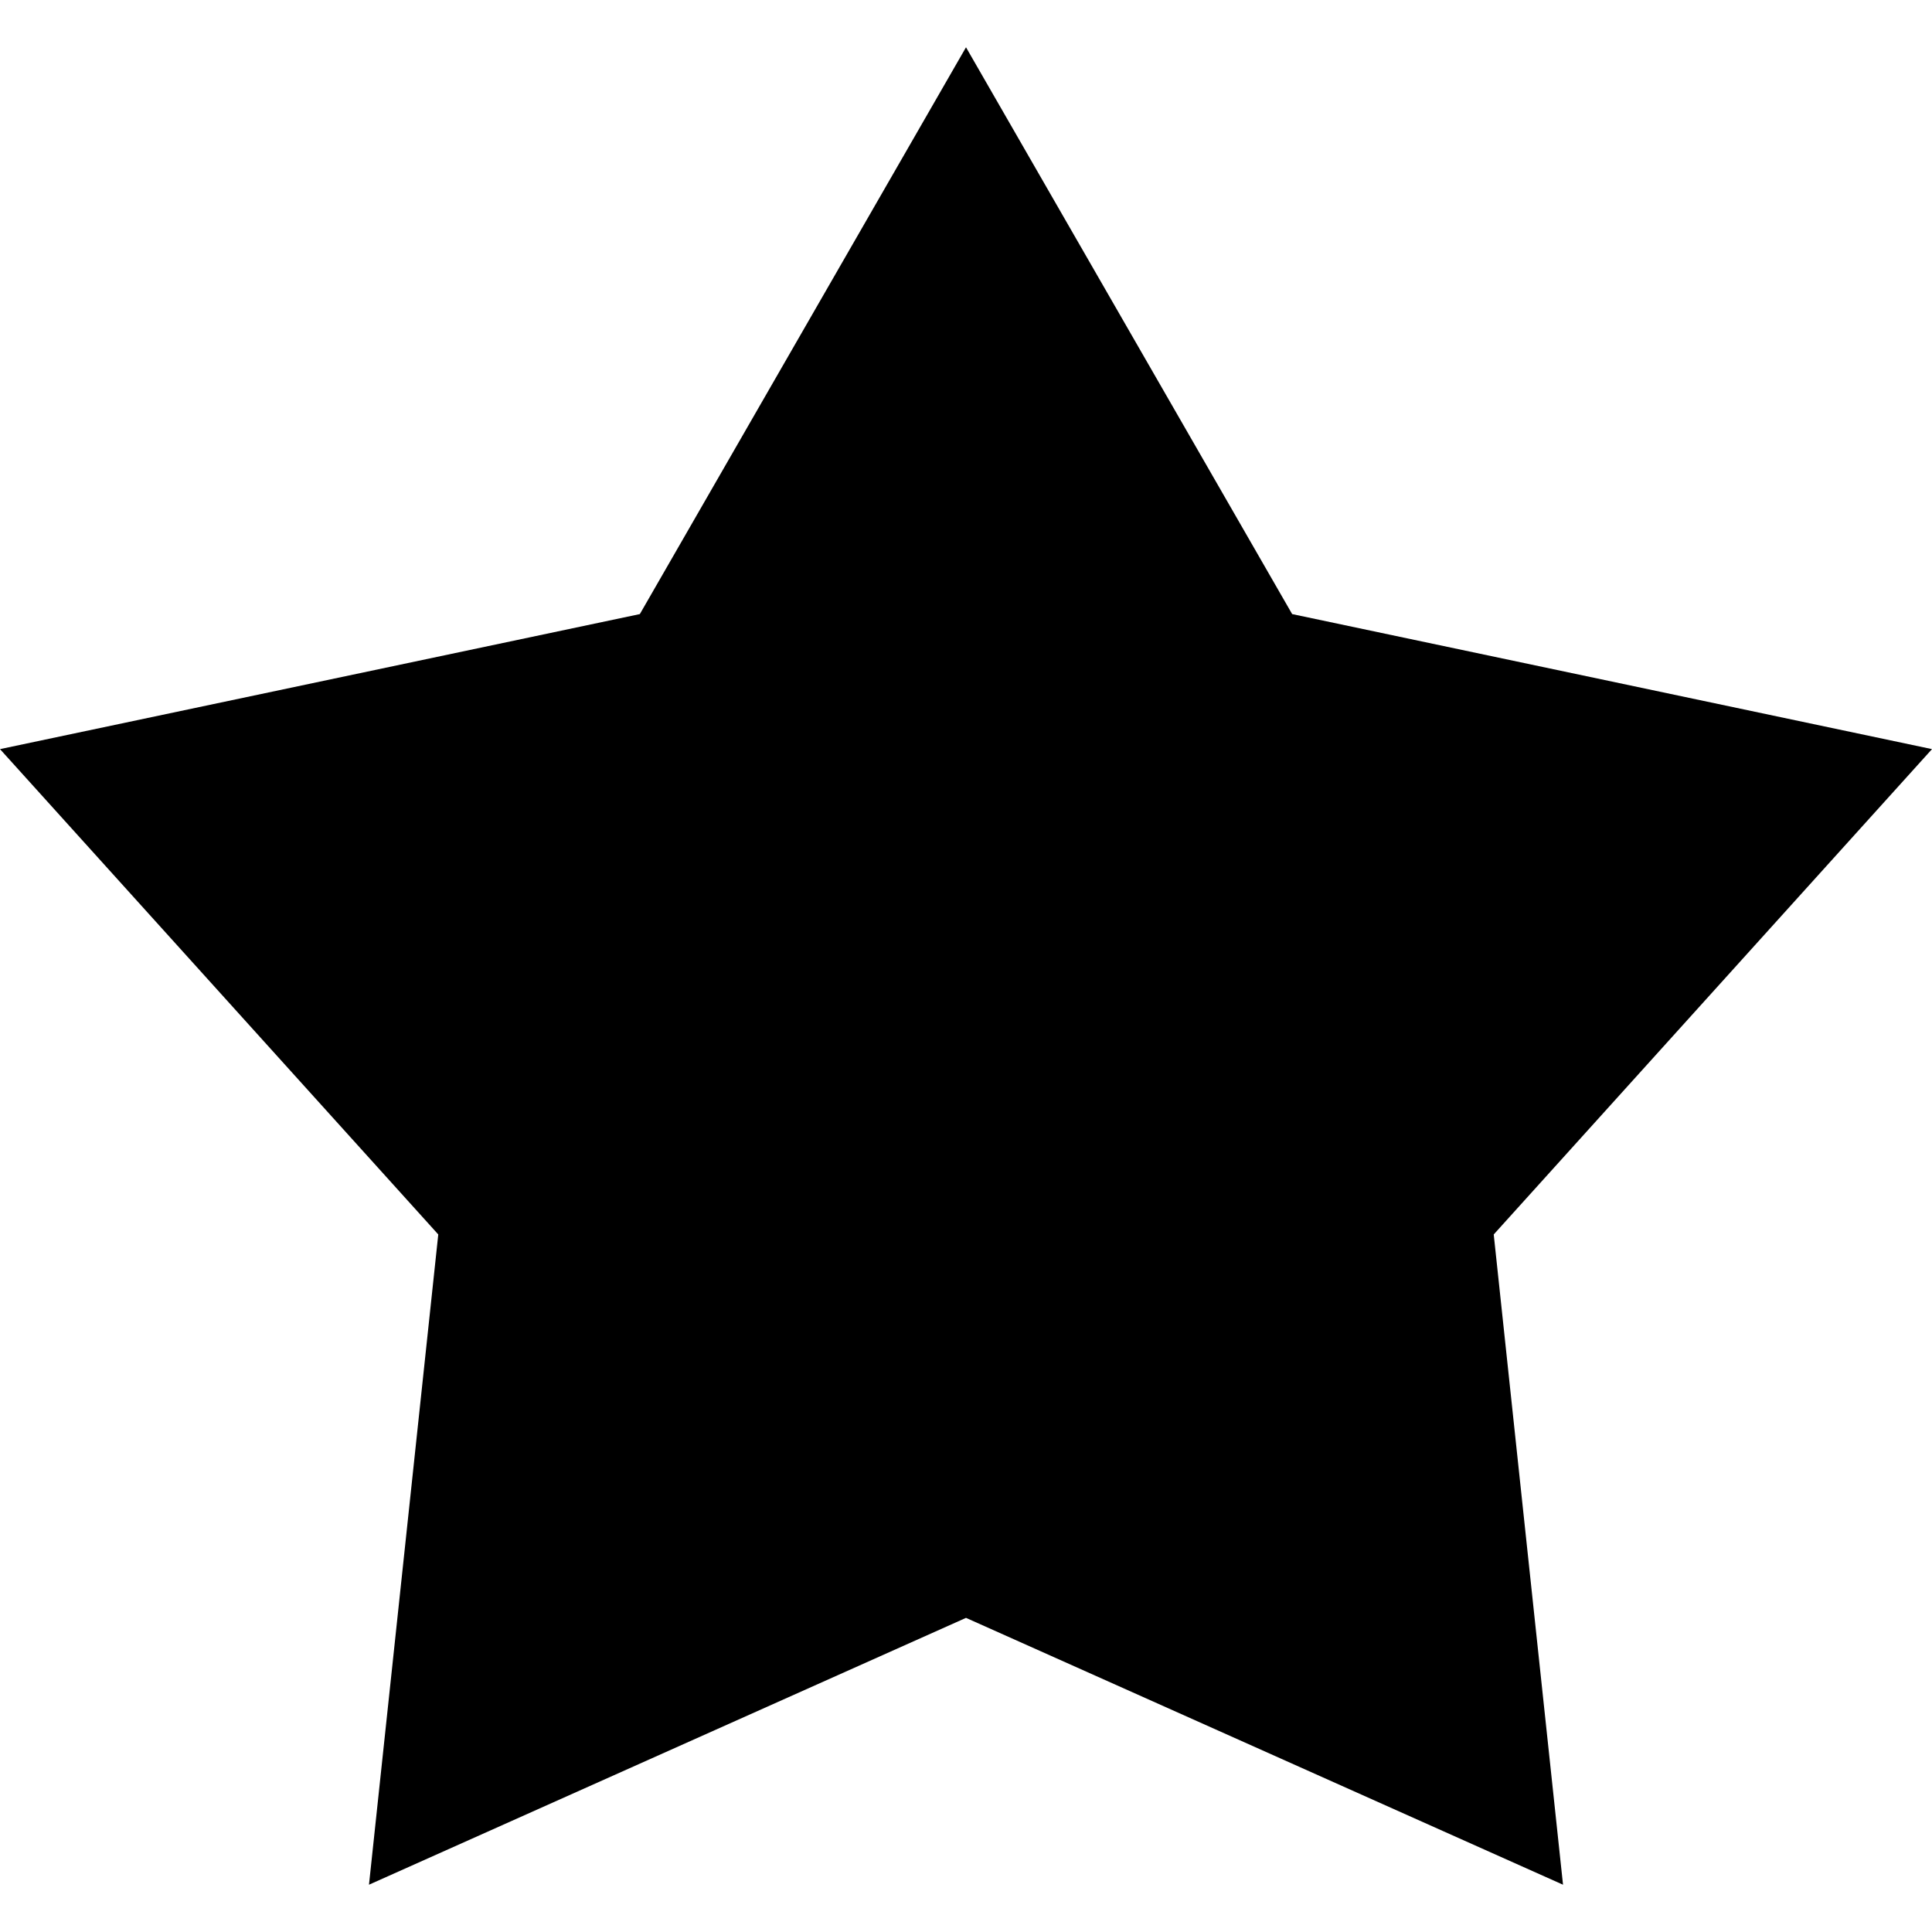
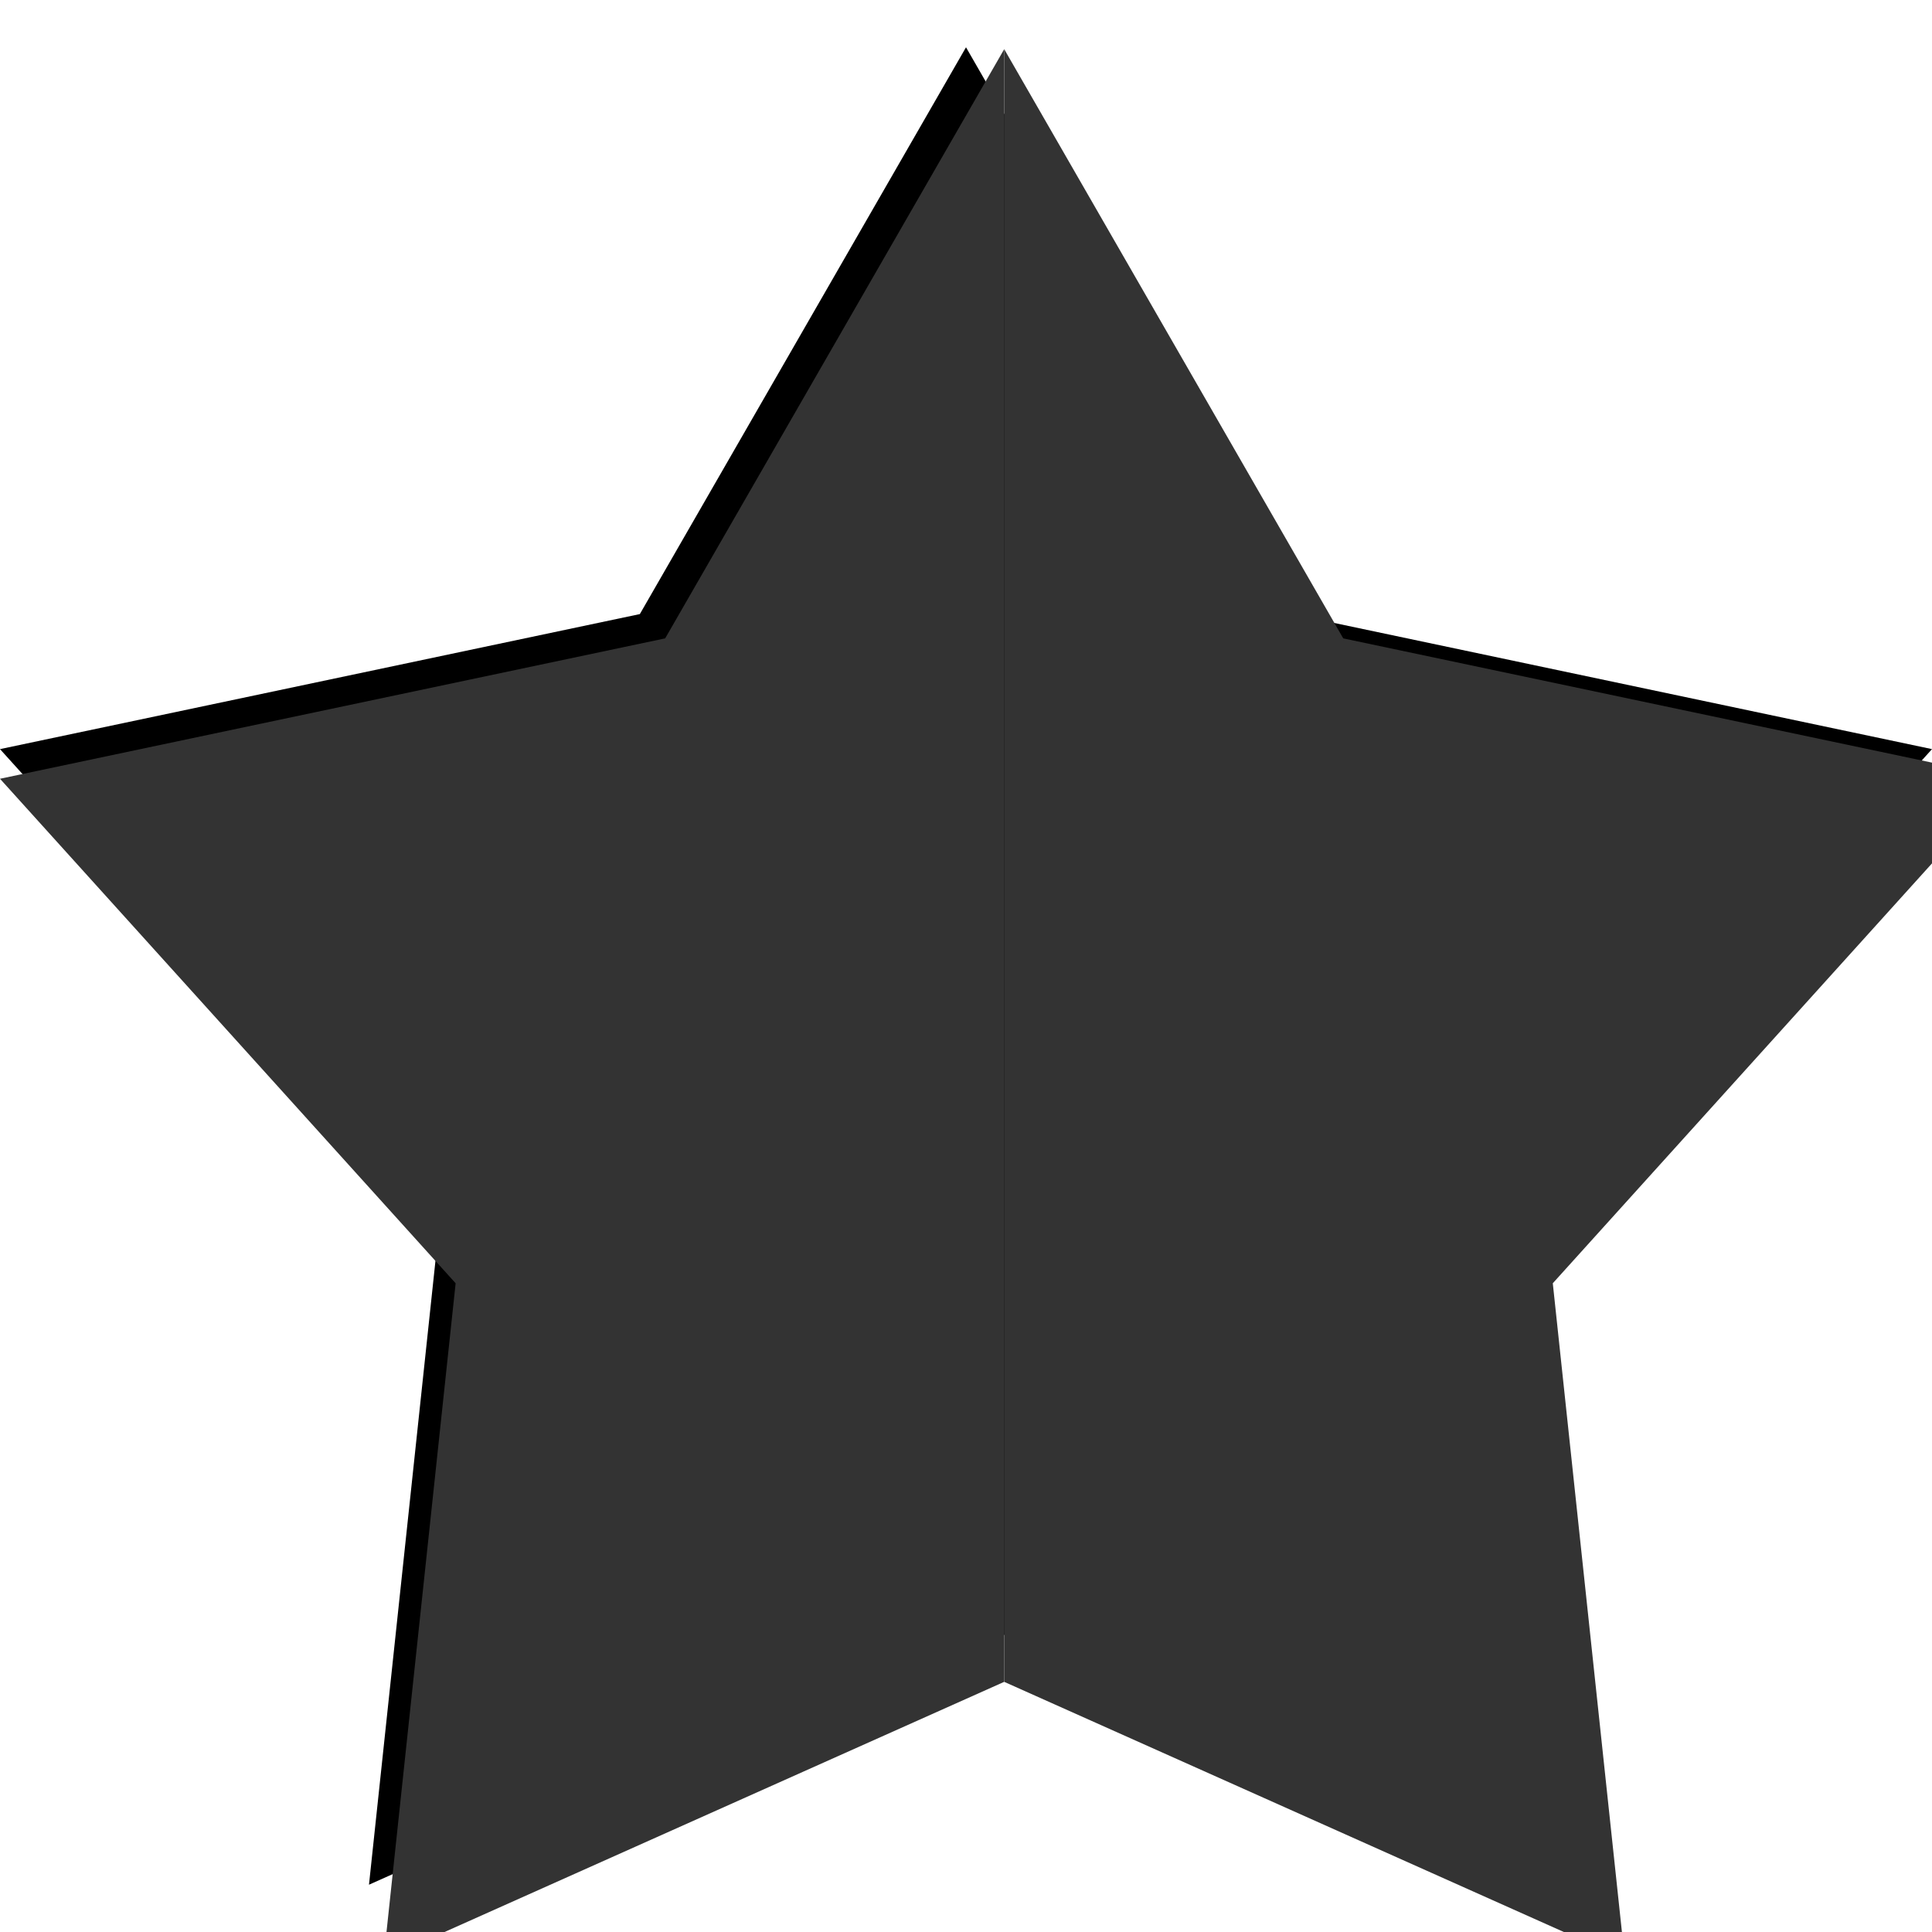
<svg xmlns="http://www.w3.org/2000/svg" version="1.1" id="Layer_1" x="0px" y="0px" viewBox="0 0 482.207 482.207" style="enable-background:new 0 0 482.207 482.207;" xml:space="preserve">
  <polygon points="482.207,186.973 322.508,153.269 241.104,11.803 159.699,153.269 0,186.973 109.388,308.108 92.094,470.404   241.104,403.803 390.113,470.404 372.818,308.108 " />
  <g>
- </g>
+     <polygon style="fill:#333333;" points="501.28,194.37 335.26,159.33 250.64,12.27 250.64,419.77 405.54,489.01 387.56,320.29  " />
+     <polygon style="fill:#333333;" points="166.02,159.33 0,194.37 113.72,320.29 95.74,489.01 250.64,419.77 250.64,12.27  " />
+   </g>
  <g>
</g>
  <g>
</g>
  <g>
</g>
  <g>
</g>
  <g>
</g>
  <g>
</g>
  <g>
</g>
  <g>
</g>
  <g>
</g>
  <g>
</g>
  <g>
</g>
  <g>
</g>
  <g>
</g>
  <g>
</g>
</svg>
